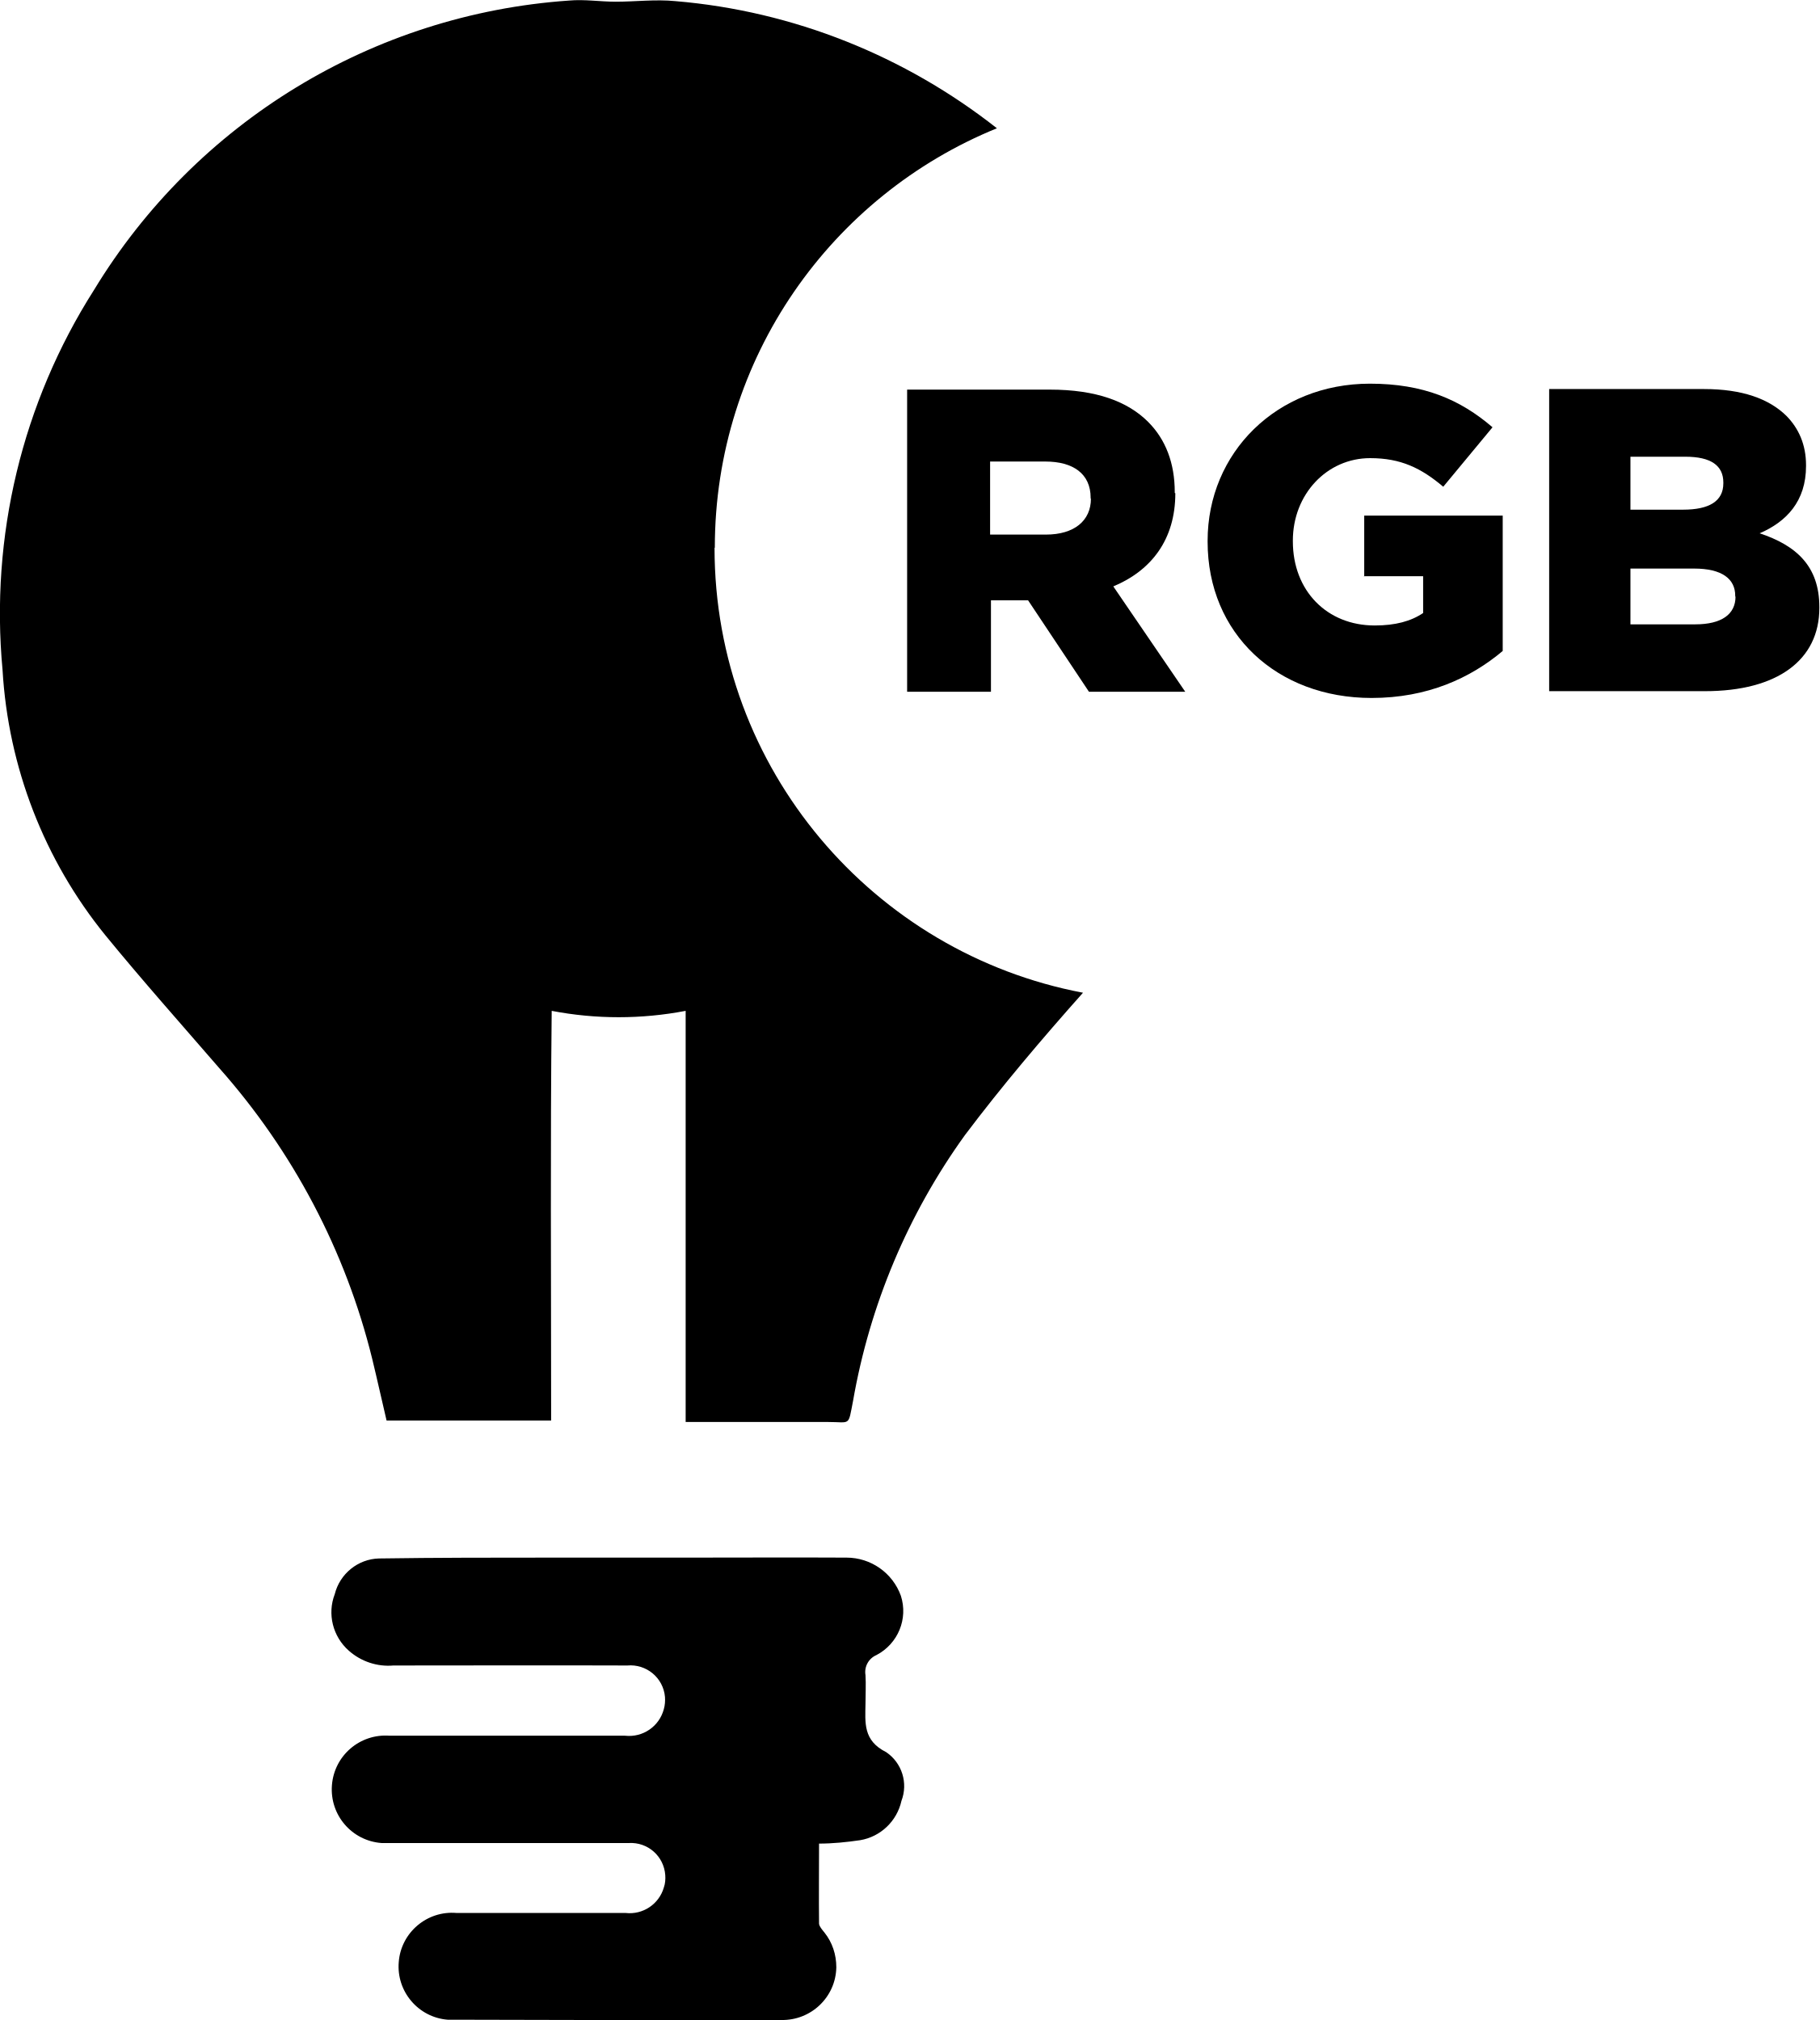
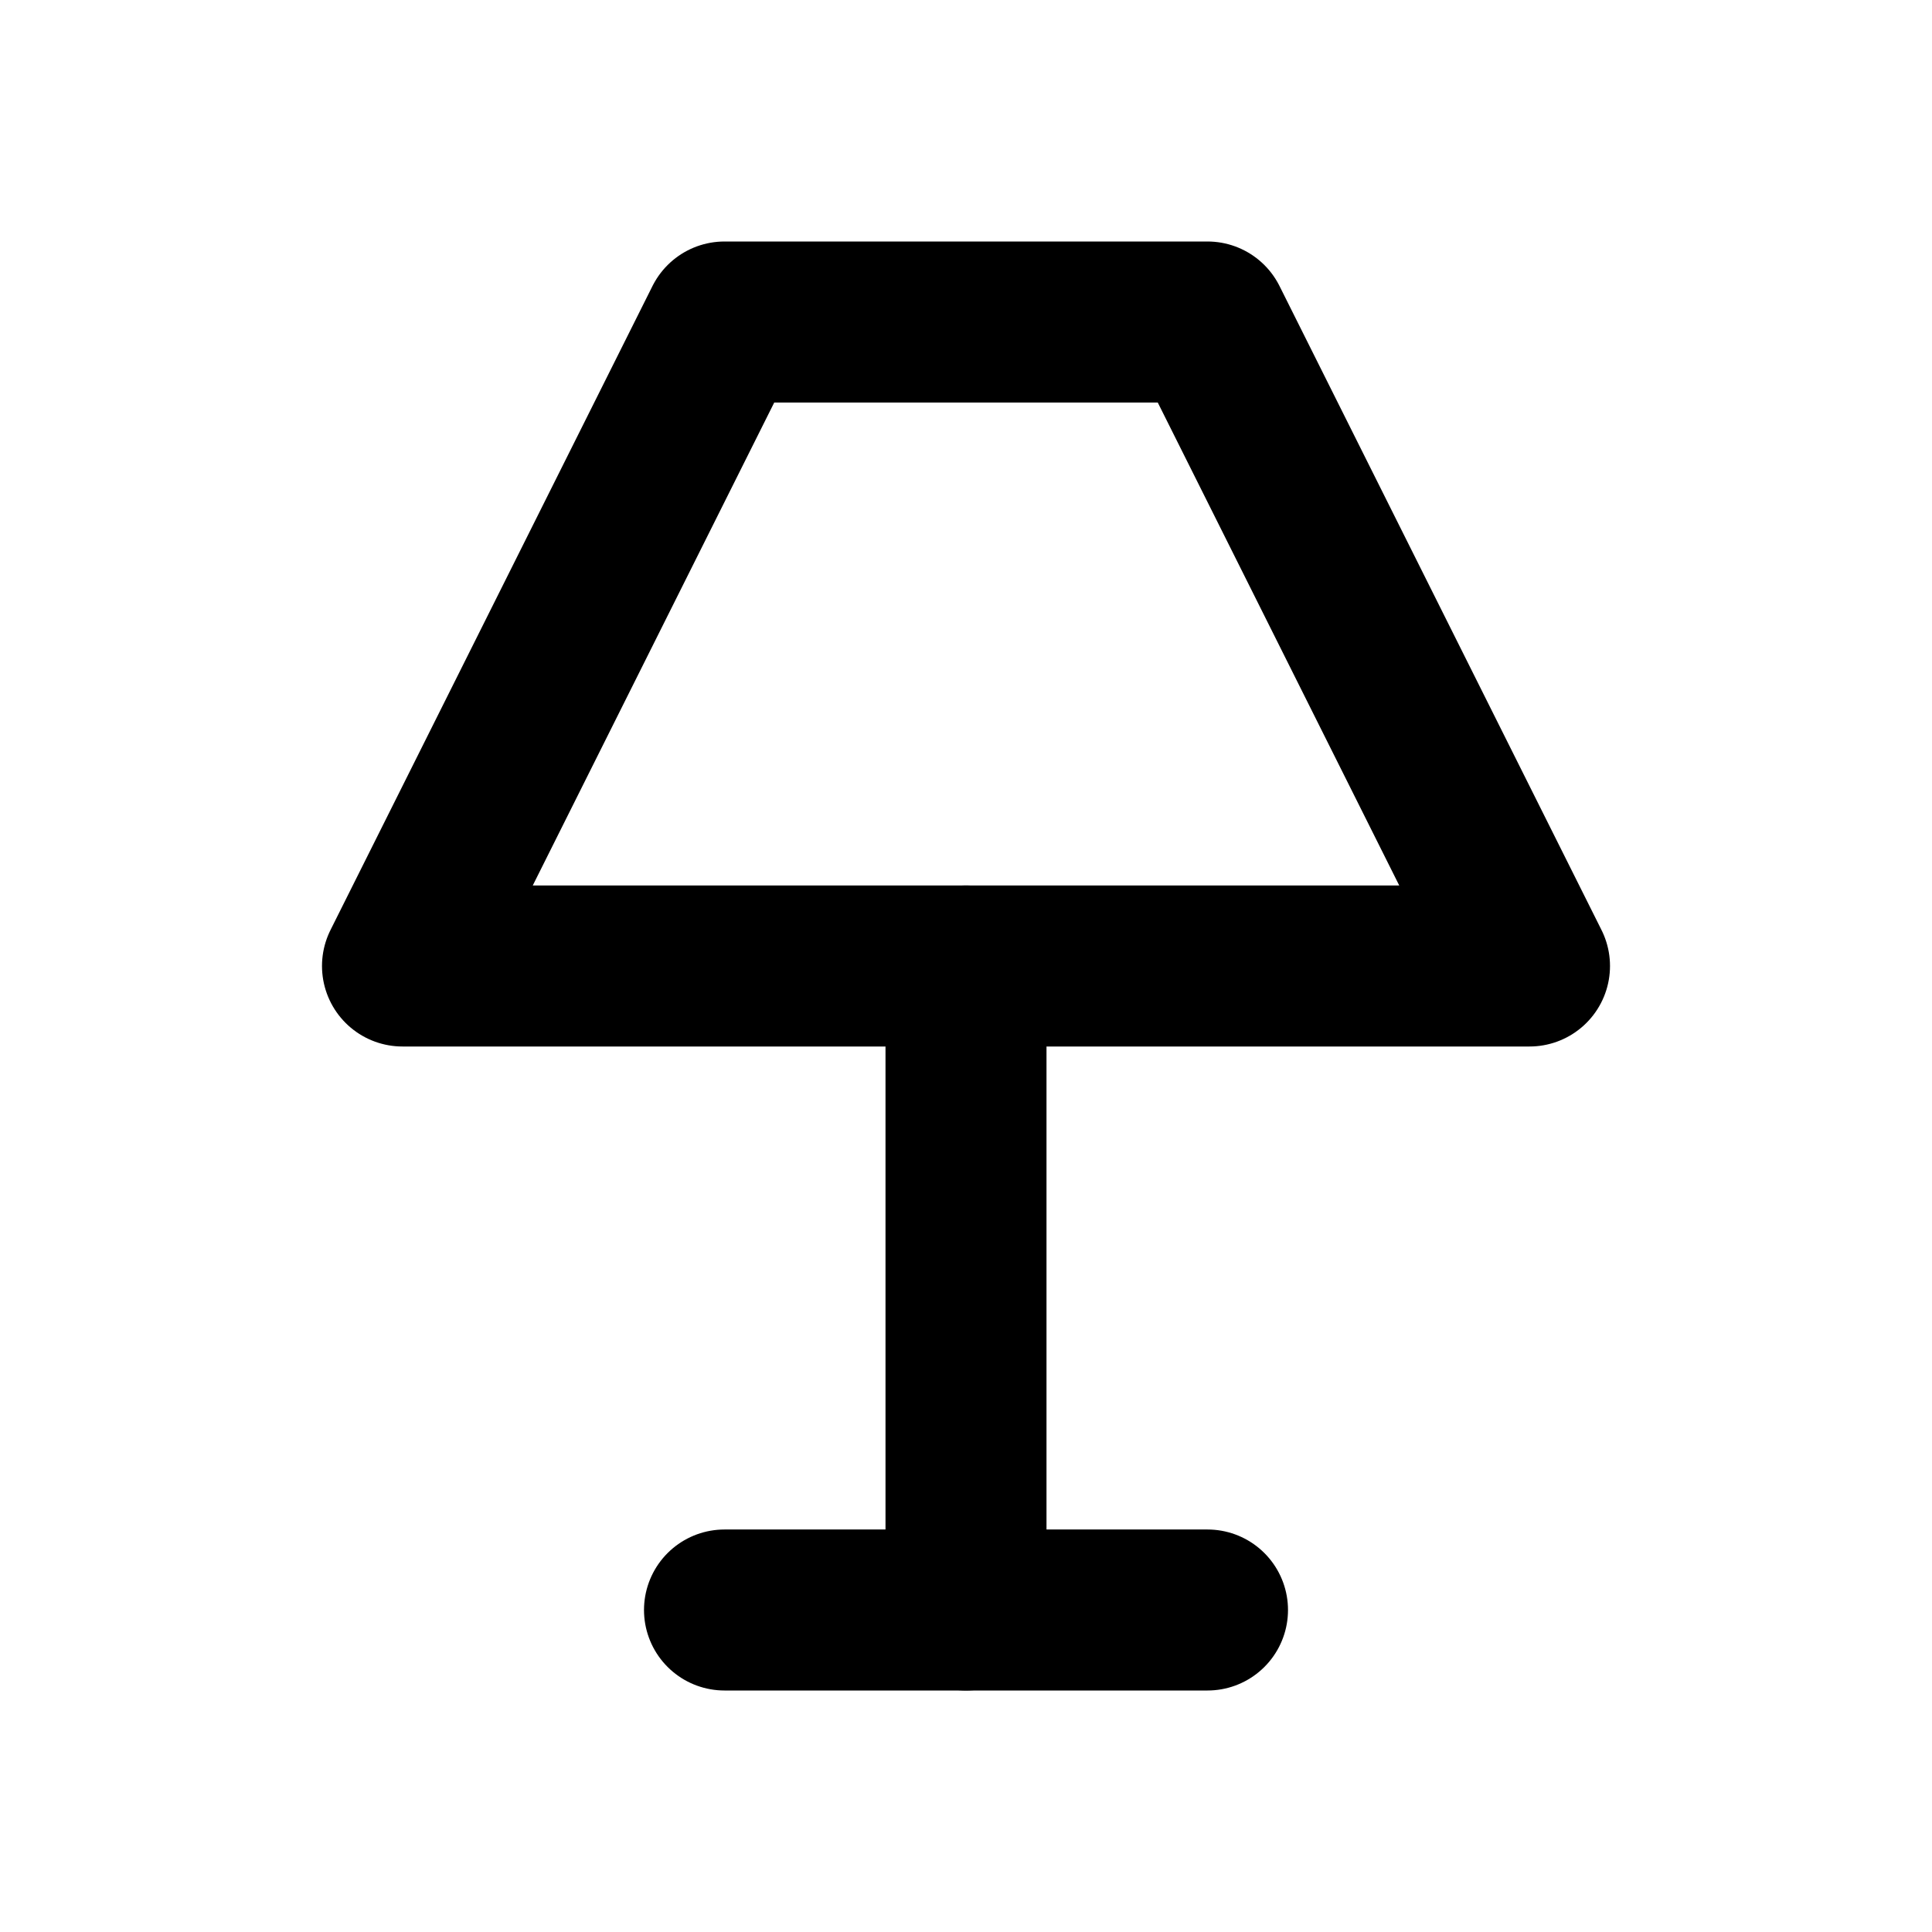
- <svg xmlns="http://www.w3.org/2000/svg" id="Calque_2" data-name="Calque 2" viewBox="0 0 64.24 71.34">
-   <defs>
-     <style>
-             .cls-1 {
- 
-             }
-         </style>
-   </defs>
-   <g id="Calque_1-2" data-name="Calque 1">
-     <g>
-       <path class="cls-1" d="m31.29,61.88h0c-.82-.41-.74-1.04-.73-1.71,0-.34.02-.68,0-1.01-.05-.3.11-.59.39-.71.76-.4,1.12-1.28.86-2.09-.29-.81-1.06-1.35-1.92-1.35-1.87-.01-3.74,0-5.61,0h-4.8c-2.03,0-4.07,0-6.1.03-.74.02-1.38.54-1.56,1.26-.27.7-.07,1.5.5,2,.43.38,1,.57,1.57.52,2.75,0,5.5-.01,8.26,0,.67-.06,1.27.43,1.33,1.11.01.14,0,.29-.04.43-.16.61-.74,1.01-1.37.94h-8.31c-1.05-.08-1.96.7-2.04,1.75s.7,1.96,1.75,2.04c.1,0,.21,0,.31,0,1.13,0,2.27,0,3.41,0,1.67,0,3.34,0,5.01,0,.67-.04,1.24.46,1.29,1.13.01.15,0,.3-.05.44-.17.59-.74.97-1.35.9-1.98,0-3.98,0-5.97,0-1.04-.09-1.96.69-2.04,1.73-.09,1.04.69,1.96,1.73,2.04.09,0,.18,0,.27,0,3.84.01,7.67.02,11.51.01,1.05.02,1.92-.81,1.94-1.86,0-.45-.14-.88-.42-1.23-.08-.1-.18-.21-.19-.31-.01-.95,0-1.9,0-2.83.48,0,.97-.05,1.45-.12.72-.12,1.3-.67,1.46-1.39.24-.63.02-1.34-.54-1.72Z" />
-       <path class="cls-1" d="m25.24,19.34c0-6.7,4.12-12.43,9.96-14.81C31.96,1.98,28.02.39,23.85.04c-.7-.07-1.41.02-2.11.02-.55,0-1.11-.09-1.65-.04C13.17.5,6.92,4.31,3.32,10.24.78,14.23-.35,18.95.09,23.66c.2,3.43,1.47,6.71,3.63,9.37,1.3,1.59,2.67,3.13,4.02,4.69,2.6,2.93,4.46,6.45,5.4,10.26.18.74.34,1.47.51,2.19h5.81v-.42c0-4.68-.03-9.36.02-14.05,1.56.3,3.17.3,4.73,0,0,4.65,0,9.31,0,13.96v.56c1.72,0,3.37,0,5.02,0,.82,0,.71.17.89-.74.59-3.39,1.94-6.6,3.95-9.39,1.31-1.74,2.72-3.4,4.17-5.03-7.4-1.4-13.01-7.9-13.01-15.71Z" />
-       <path class="cls-1" d="m41.48,17.41v-.03c0-1.02-.32-1.86-.94-2.48-.72-.72-1.83-1.14-3.47-1.14h-5.04v10.67h2.96v-3.23h1.31l2.15,3.23h3.4l-2.54-3.72c1.34-.56,2.19-1.65,2.19-3.29Zm-2.96.2c0,.78-.59,1.27-1.59,1.27h-1.97v-2.58h1.95c.98,0,1.6.43,1.6,1.28v.03Z" />
-       <path class="cls-1" d="m48.16,20.35h2.09v1.3c-.43.29-.98.44-1.71.44-1.69,0-2.89-1.23-2.89-2.97v-.03c0-1.63,1.2-2.91,2.73-2.91,1.08,0,1.8.35,2.58,1.01l1.74-2.1c-1.14-.98-2.44-1.54-4.33-1.54-3.29,0-5.73,2.44-5.73,5.55v.03c0,3.25,2.45,5.52,5.79,5.52,1.97,0,3.49-.7,4.63-1.66v-4.78h-4.89v2.16Z" />
-       <path class="cls-1" d="m62.12,18.84c.96-.41,1.65-1.14,1.65-2.38v-.03c0-.73-.26-1.3-.69-1.74-.62-.61-1.57-.95-2.91-.95h-5.47v10.67h5.5c2.56,0,4.04-1.1,4.04-2.94v-.03c0-1.45-.82-2.18-2.12-2.61Zm-4.54-2.71h1.93c.9,0,1.34.31,1.34.91v.03c0,.63-.5.93-1.42.93h-1.86v-1.87Zm3.7,4.94c0,.63-.5.98-1.42.98h-2.29v-1.97h2.25c.99,0,1.45.37,1.45.96v.03Z" />
-     </g>
-   </g>
+ <svg xmlns="http://www.w3.org/2000/svg" width="24" height="24" viewBox="0 0 24 24" fill="none" stroke="currentColor" stroke-width="2" stroke-linecap="round" stroke-linejoin="round" class="icon icon-tabler icons-tabler-outline icon-tabler-lamp">
+   <path stroke="none" d="M0 0h24v24H0z" fill="none" />
+   <path d="M9 20h6" />
+   <path d="M12 20v-8" />
+   <path d="M5 12h14l-4 -8h-6z" />
</svg>
